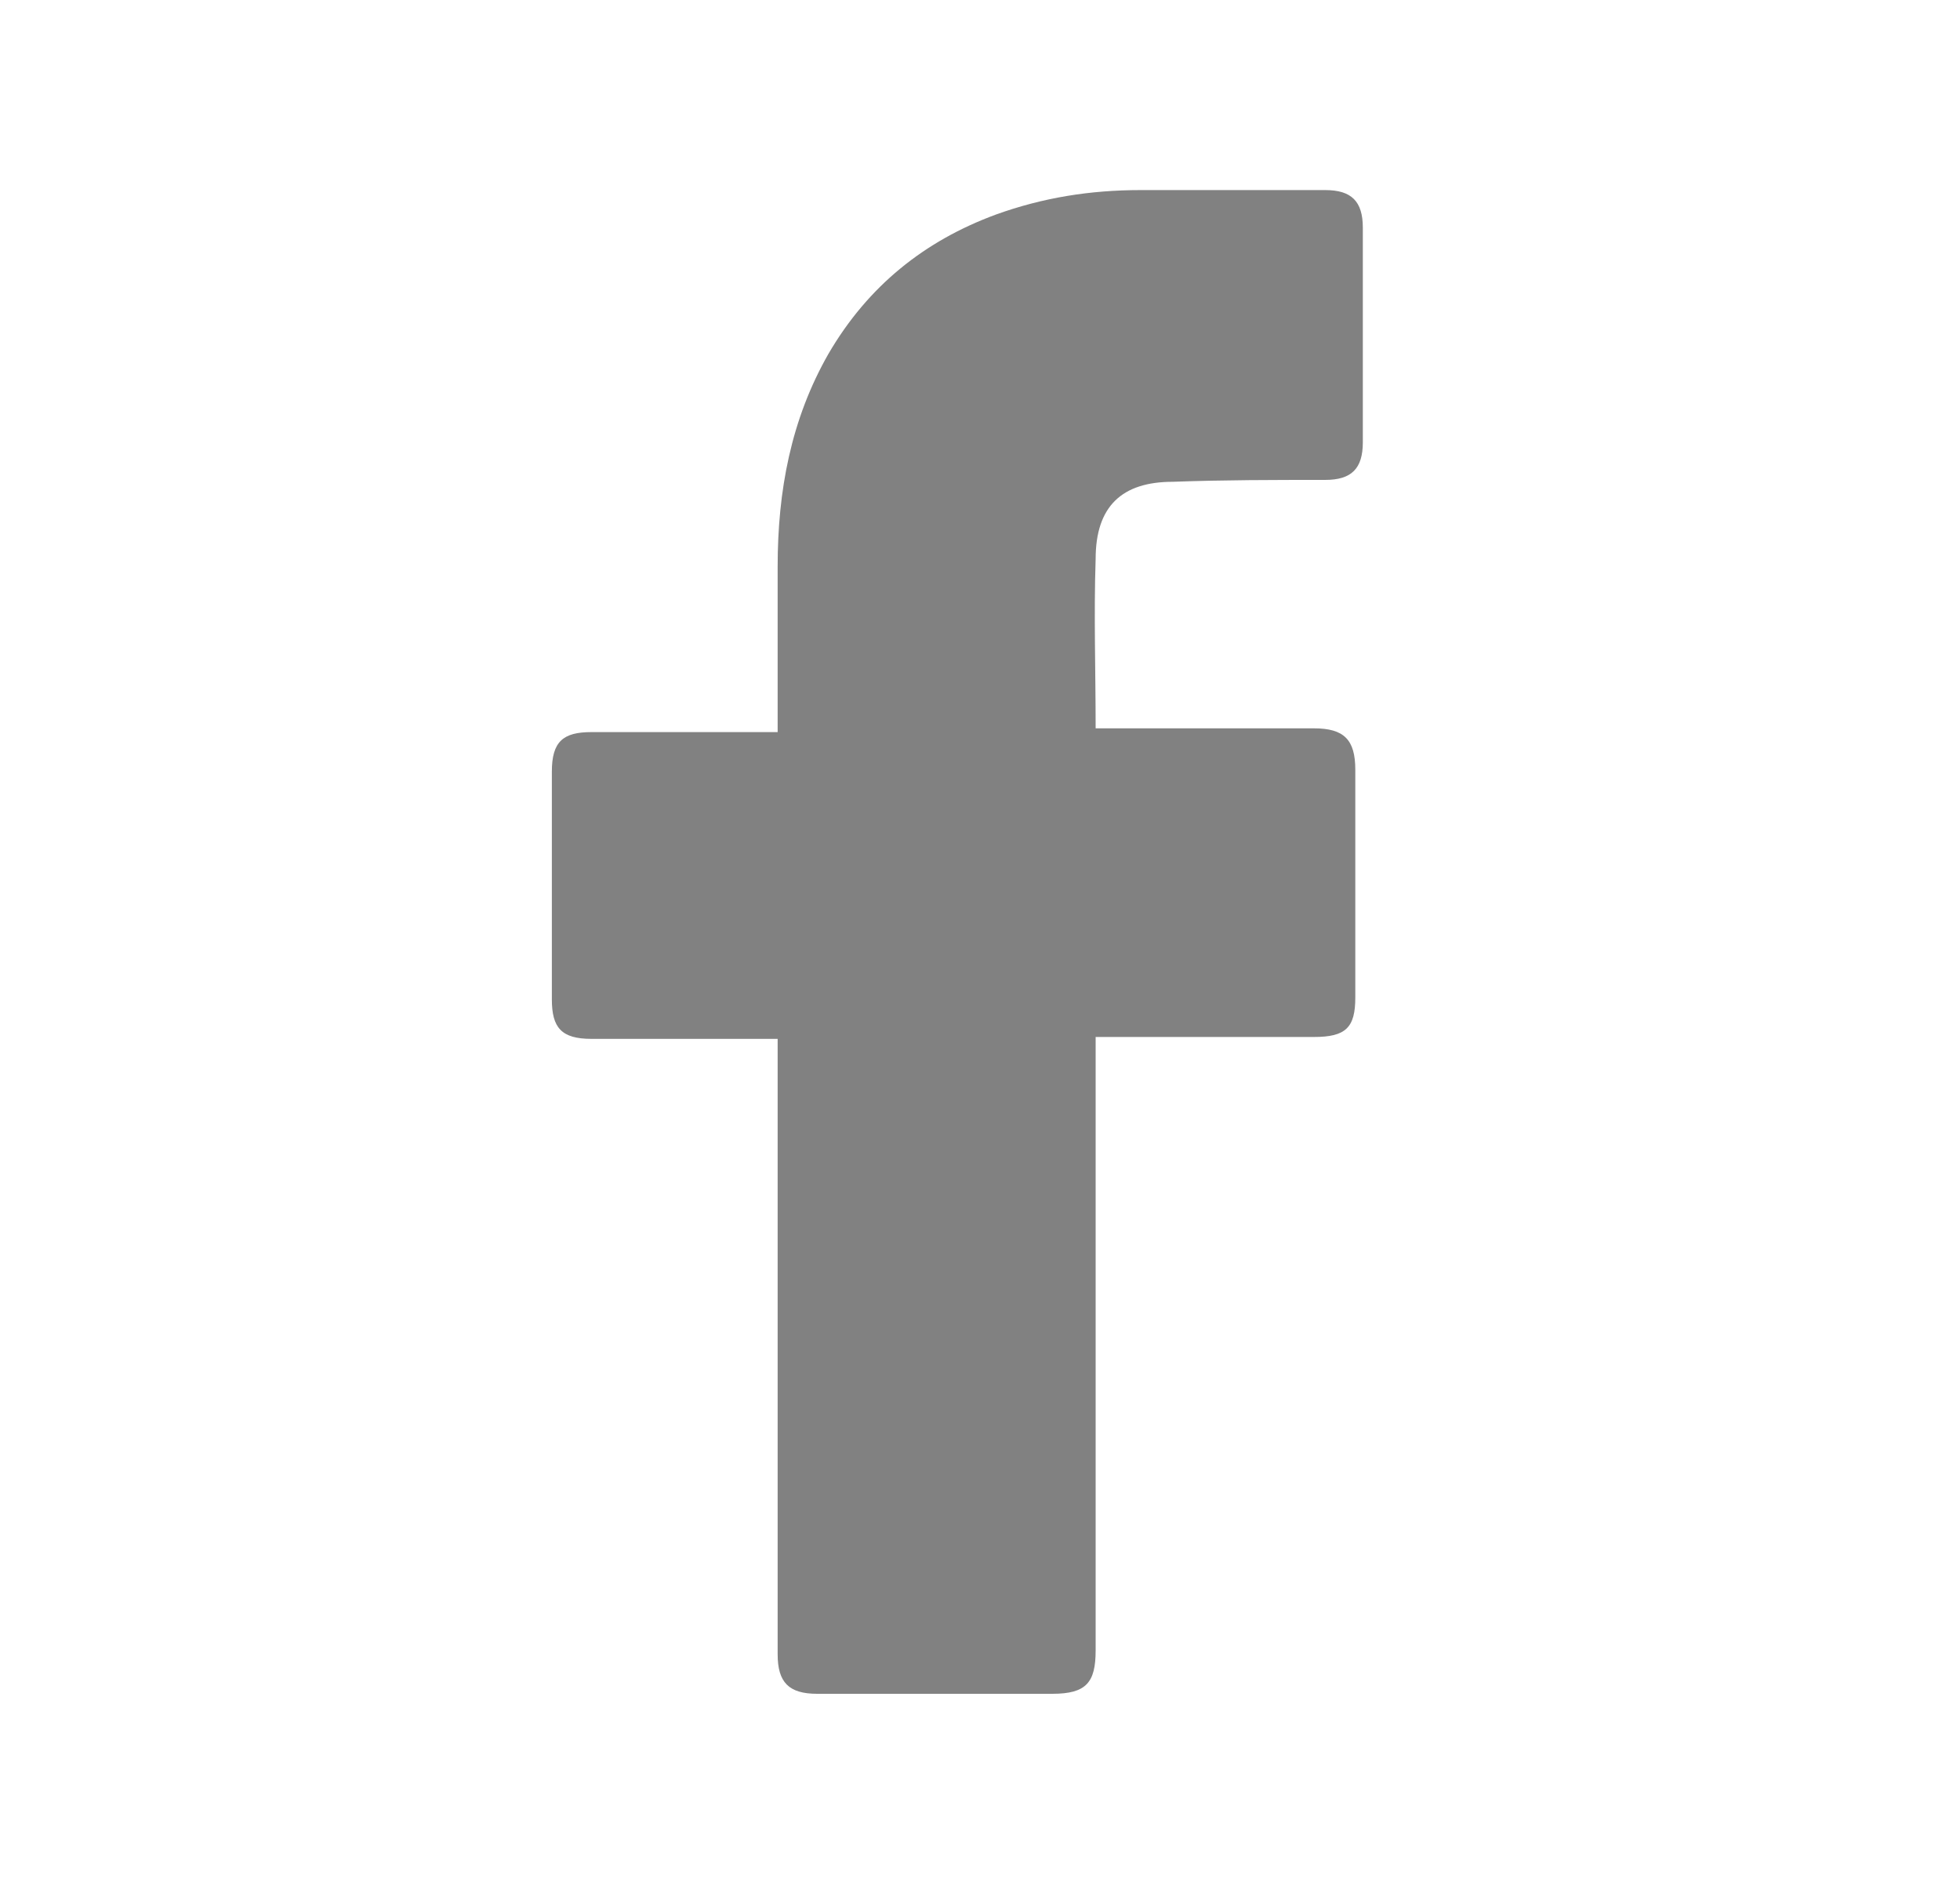
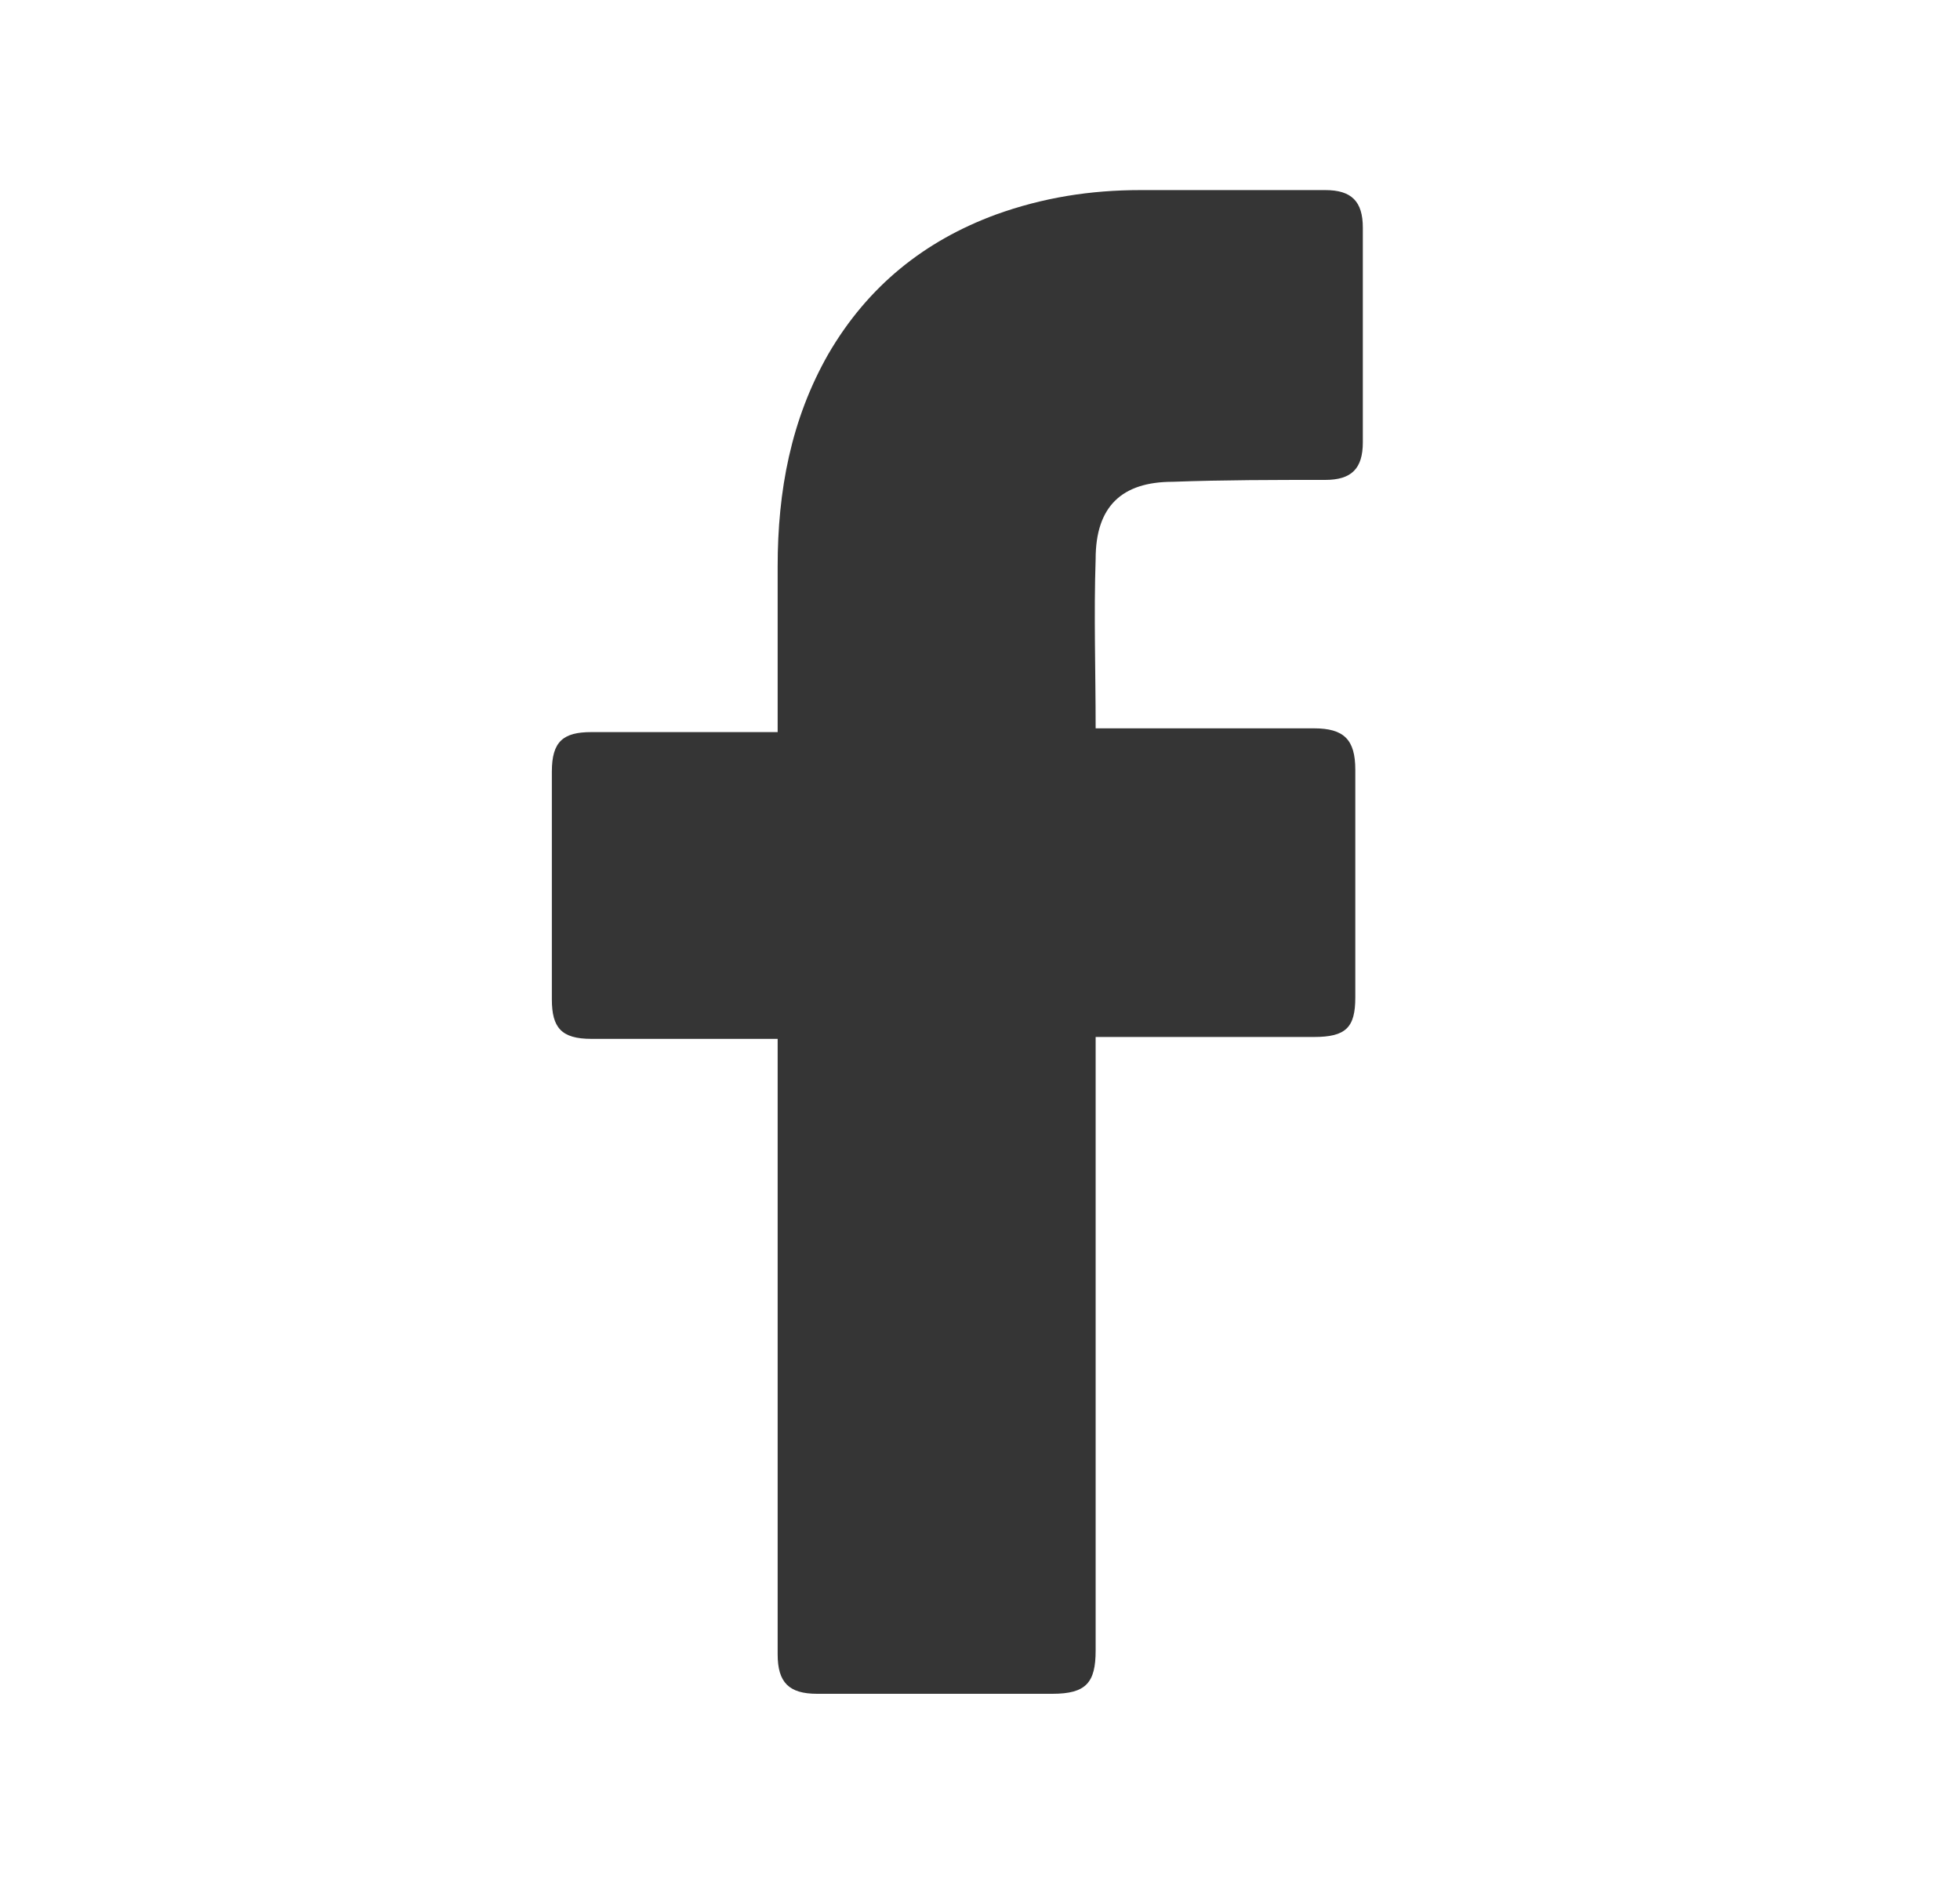
<svg xmlns="http://www.w3.org/2000/svg" width="25" height="24" viewBox="0 0 25 24" fill="none">
-   <path d="M9.919 13.248H7.543C7.159 13.248 7.039 13.104 7.039 12.744V9.84C7.039 9.456 7.183 9.336 7.543 9.336H9.919V7.224C9.919 6.264 10.087 5.352 10.567 4.512C11.071 3.648 11.791 3.072 12.703 2.736C13.303 2.52 13.903 2.424 14.551 2.424H16.903C17.239 2.424 17.383 2.568 17.383 2.904V5.64C17.383 5.976 17.239 6.12 16.903 6.12C16.255 6.12 15.607 6.12 14.959 6.144C14.311 6.144 13.975 6.456 13.975 7.128C13.951 7.848 13.975 8.544 13.975 9.288H16.759C17.143 9.288 17.287 9.432 17.287 9.816V12.72C17.287 13.104 17.167 13.224 16.759 13.224H13.975V21.048C13.975 21.456 13.855 21.6 13.423 21.6H10.423C10.063 21.6 9.919 21.456 9.919 21.096V13.248Z" fill="#818181" />
+   <path d="M9.919 13.248H7.543C7.159 13.248 7.039 13.104 7.039 12.744V9.84C7.039 9.456 7.183 9.336 7.543 9.336H9.919V7.224C9.919 6.264 10.087 5.352 10.567 4.512C11.071 3.648 11.791 3.072 12.703 2.736C13.303 2.52 13.903 2.424 14.551 2.424H16.903C17.239 2.424 17.383 2.568 17.383 2.904V5.64C17.383 5.976 17.239 6.12 16.903 6.12C16.255 6.12 15.607 6.12 14.959 6.144C14.311 6.144 13.975 6.456 13.975 7.128C13.951 7.848 13.975 8.544 13.975 9.288H16.759C17.143 9.288 17.287 9.432 17.287 9.816V12.72C17.287 13.104 17.167 13.224 16.759 13.224H13.975V21.048C13.975 21.456 13.855 21.6 13.423 21.6H10.423C10.063 21.6 9.919 21.456 9.919 21.096V13.248Z" fill="#353535" />
</svg>
